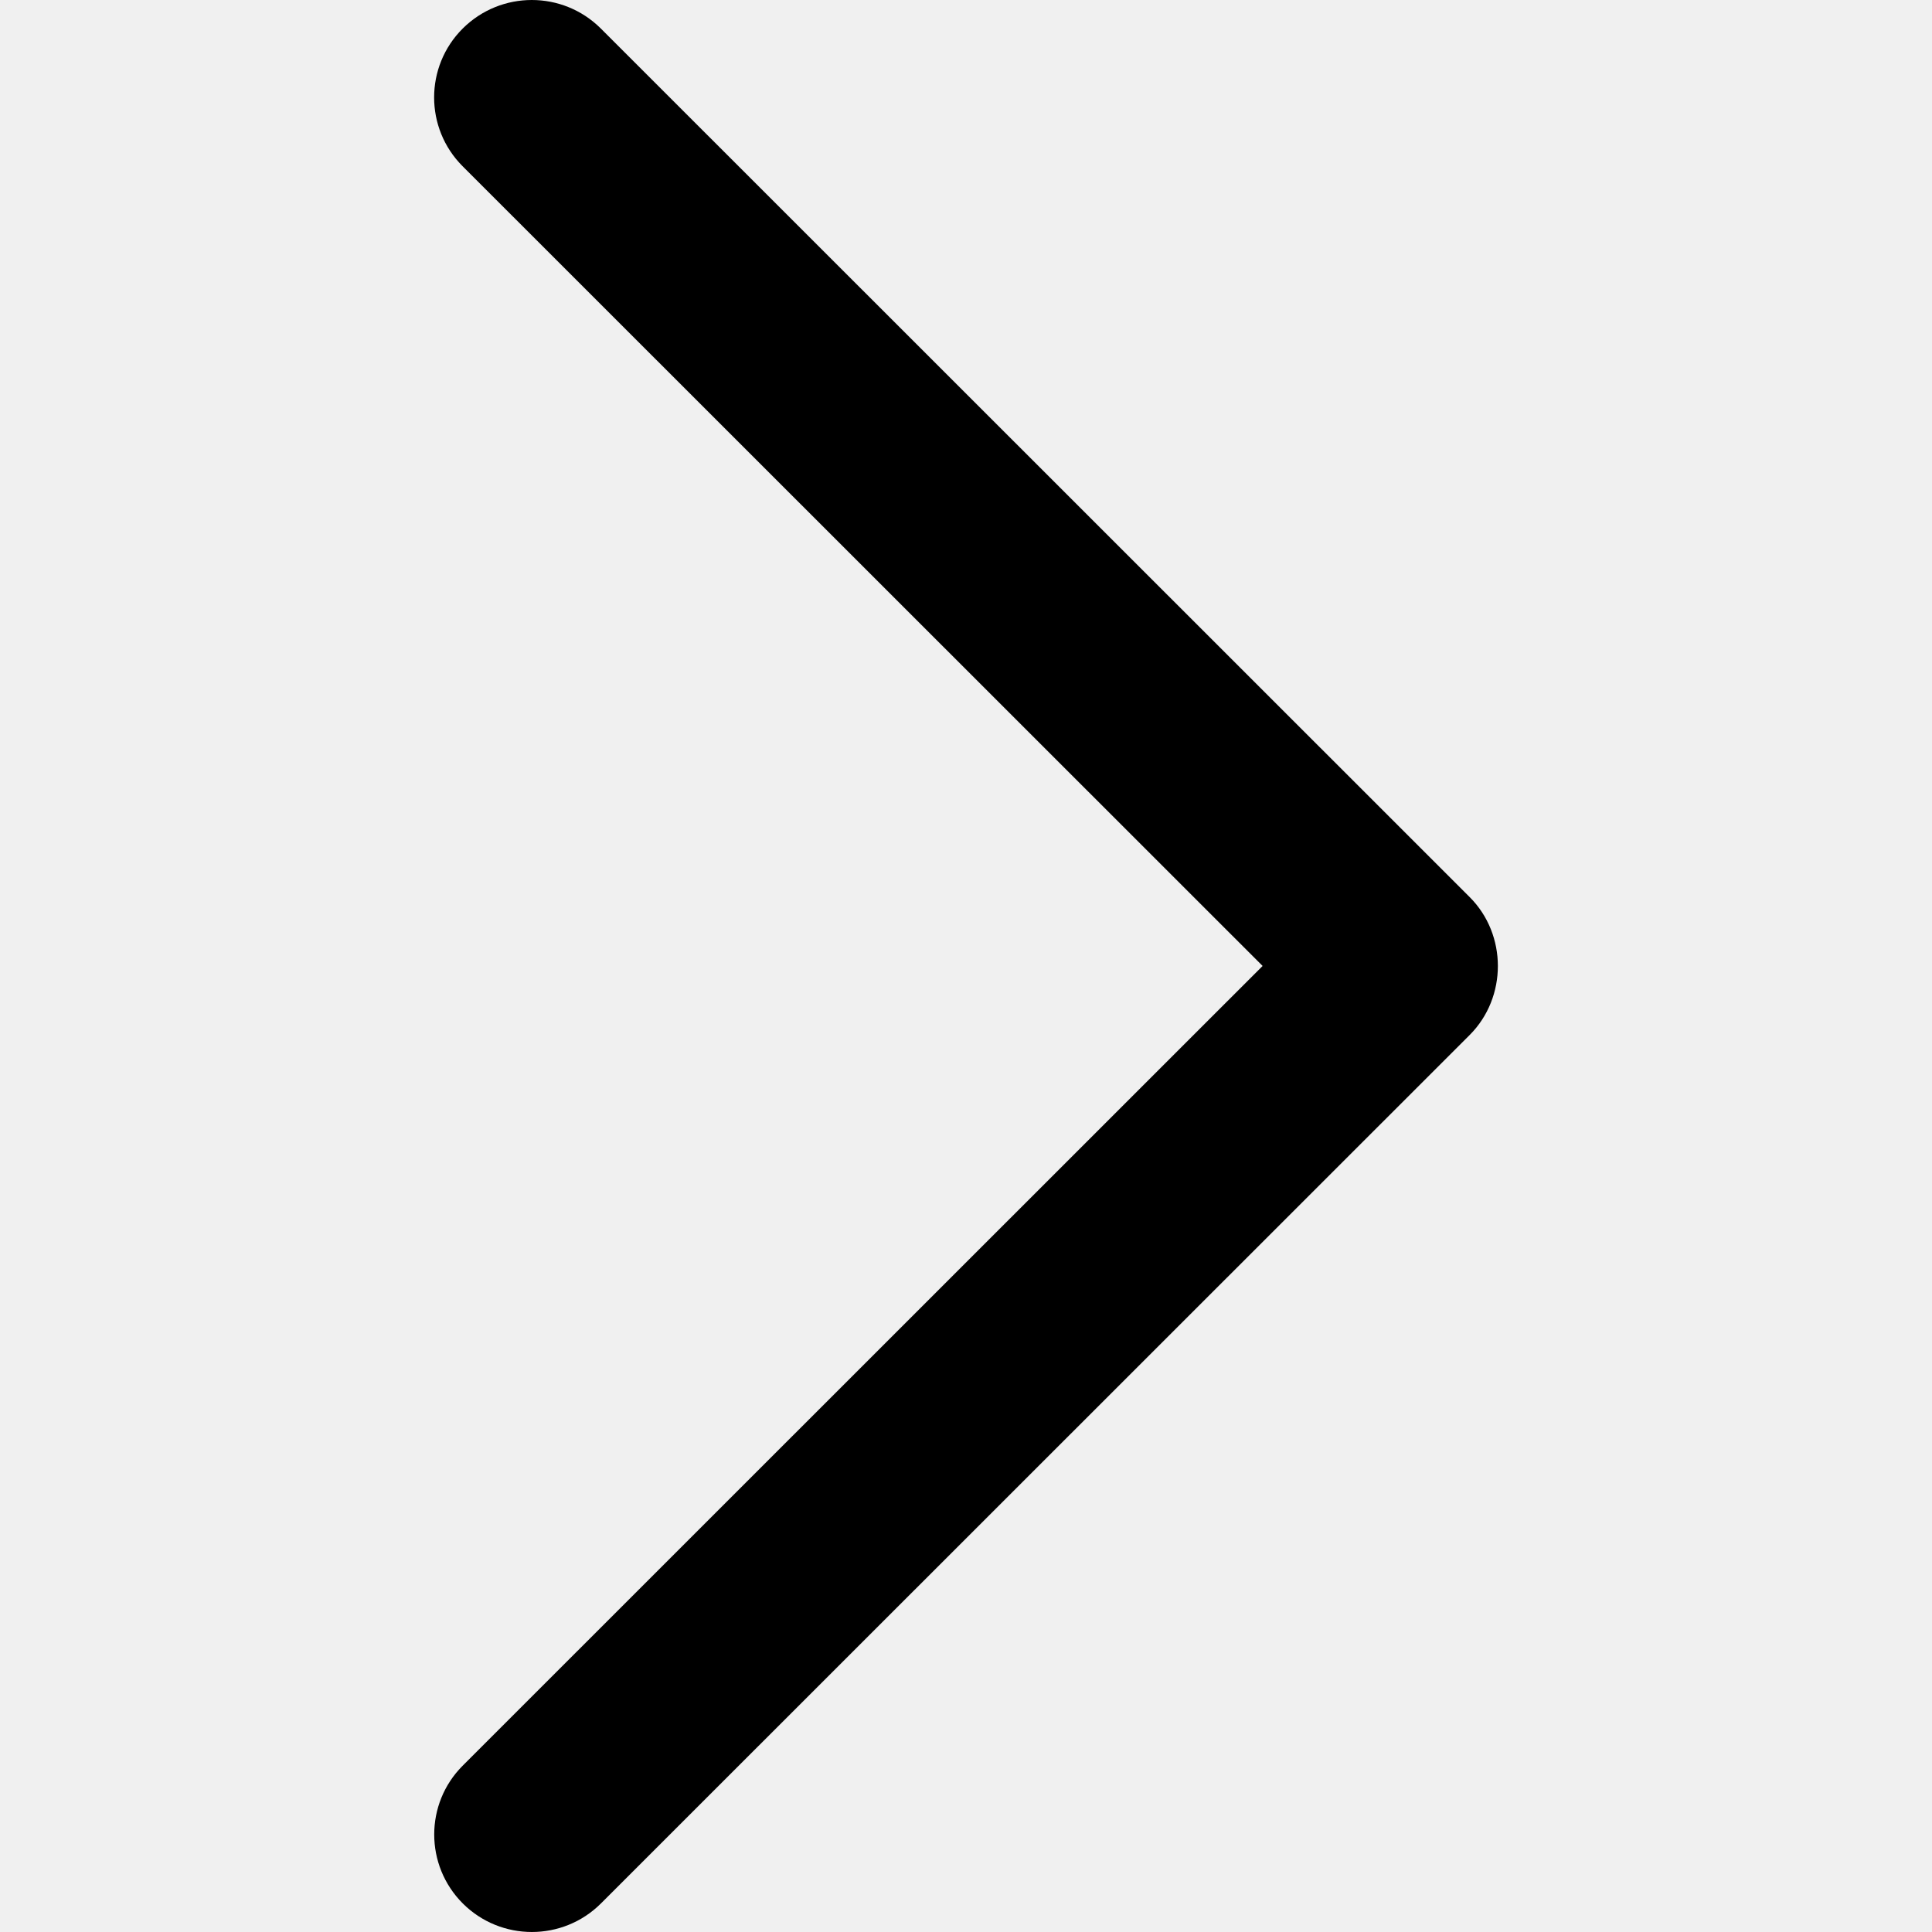
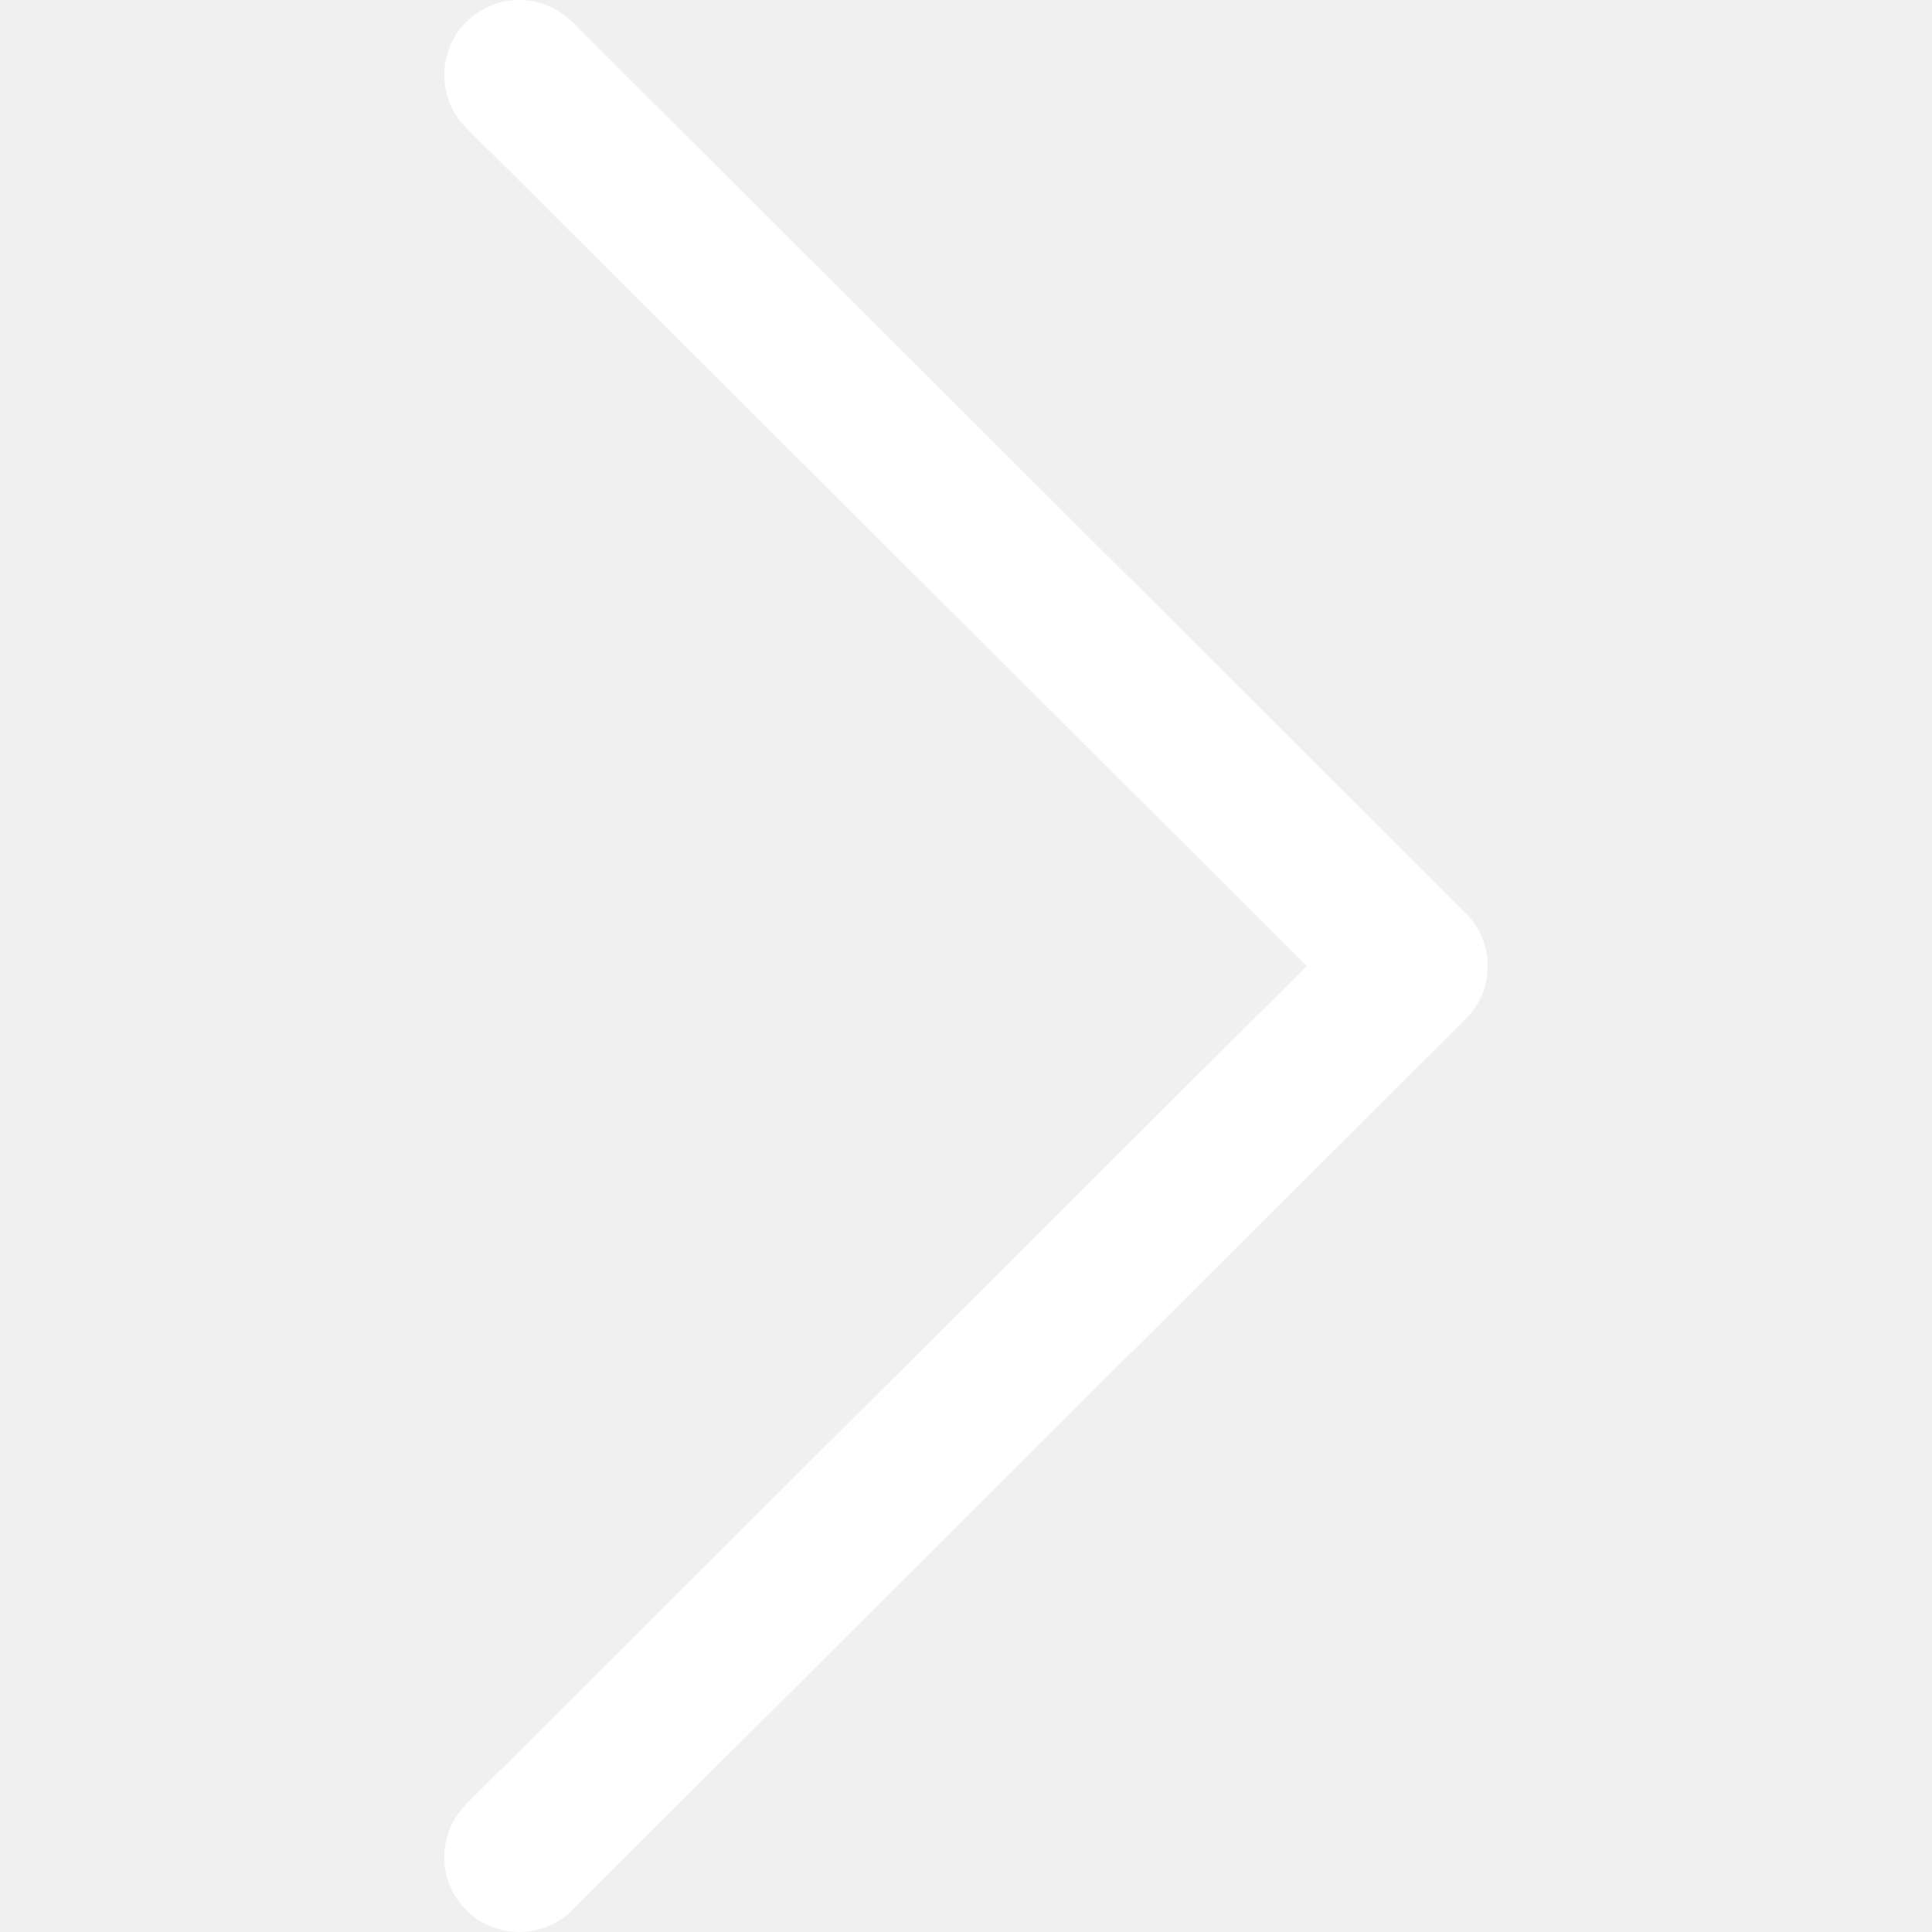
- <svg xmlns="http://www.w3.org/2000/svg" version="1.1" id="Capa_1" x="0px" y="0px" viewBox="0 0 240.823 240.823" style="enable-background:new 0 0 240.823 240.823;" xml:space="preserve">
+ <svg xmlns="http://www.w3.org/2000/svg" version="1.1" width="512" height="512" x="0" y="0" viewBox="0 0 512.002 512.002" style="enable-background:new 0 0 512 512" xml:space="preserve" class="">
  <g>
-     <path id="Chevron_Right_1_" d="M183.189,111.816L74.892,3.555c-4.752-4.74-12.451-4.74-17.215,0c-4.752,4.74-4.752,12.439,0,17.179   l99.707,99.671l-99.695,99.671c-4.752,4.74-4.752,12.439,0,17.191c4.752,4.74,12.463,4.74,17.215,0l108.297-108.261   C187.881,124.315,187.881,116.495,183.189,111.816z" />
    <g>
- 	</g>
+       <g>
+         <path d="M388.425,241.951L151.609,5.79c-7.759-7.733-20.321-7.72-28.067,0.04c-7.74,7.759-7.72,20.328,0.04,28.067l222.72,222.105    L123.574,478.106c-7.759,7.74-7.779,20.301-0.04,28.061c3.883,3.89,8.97,5.835,14.057,5.835c5.074,0,10.141-1.932,14.017-5.795    l236.817-236.155c3.737-3.718,5.834-8.778,5.834-14.05S392.156,245.676,388.425,241.951z" fill="#ffffff" data-original="#000000" style="" class="" />
+       </g>
+     </g>
    <g>
- 	</g>
+ </g>
    <g>
- 	</g>
+ </g>
    <g>
- 	</g>
+ </g>
    <g>
- 	</g>
+ </g>
    <g>
- 	</g>
+ </g>
+     <g>
+ </g>
+     <g>
+ </g>
+     <g>
+ </g>
+     <g>
+ </g>
+     <g>
+ </g>
+     <g>
+ </g>
+     <g>
+ </g>
+     <g>
+ </g>
+     <g>
+ </g>
+     <g>
+ </g>
  </g>
-   <g>
- </g>
-   <g>
- </g>
-   <g>
- </g>
-   <g>
- </g>
-   <g>
- </g>
-   <g>
- </g>
-   <g>
- </g>
-   <g>
- </g>
-   <g>
- </g>
-   <g>
- </g>
-   <g>
- </g>
-   <g>
- </g>
-   <g>
- </g>
-   <g>
- </g>
-   <g>
- </g>
</svg>
